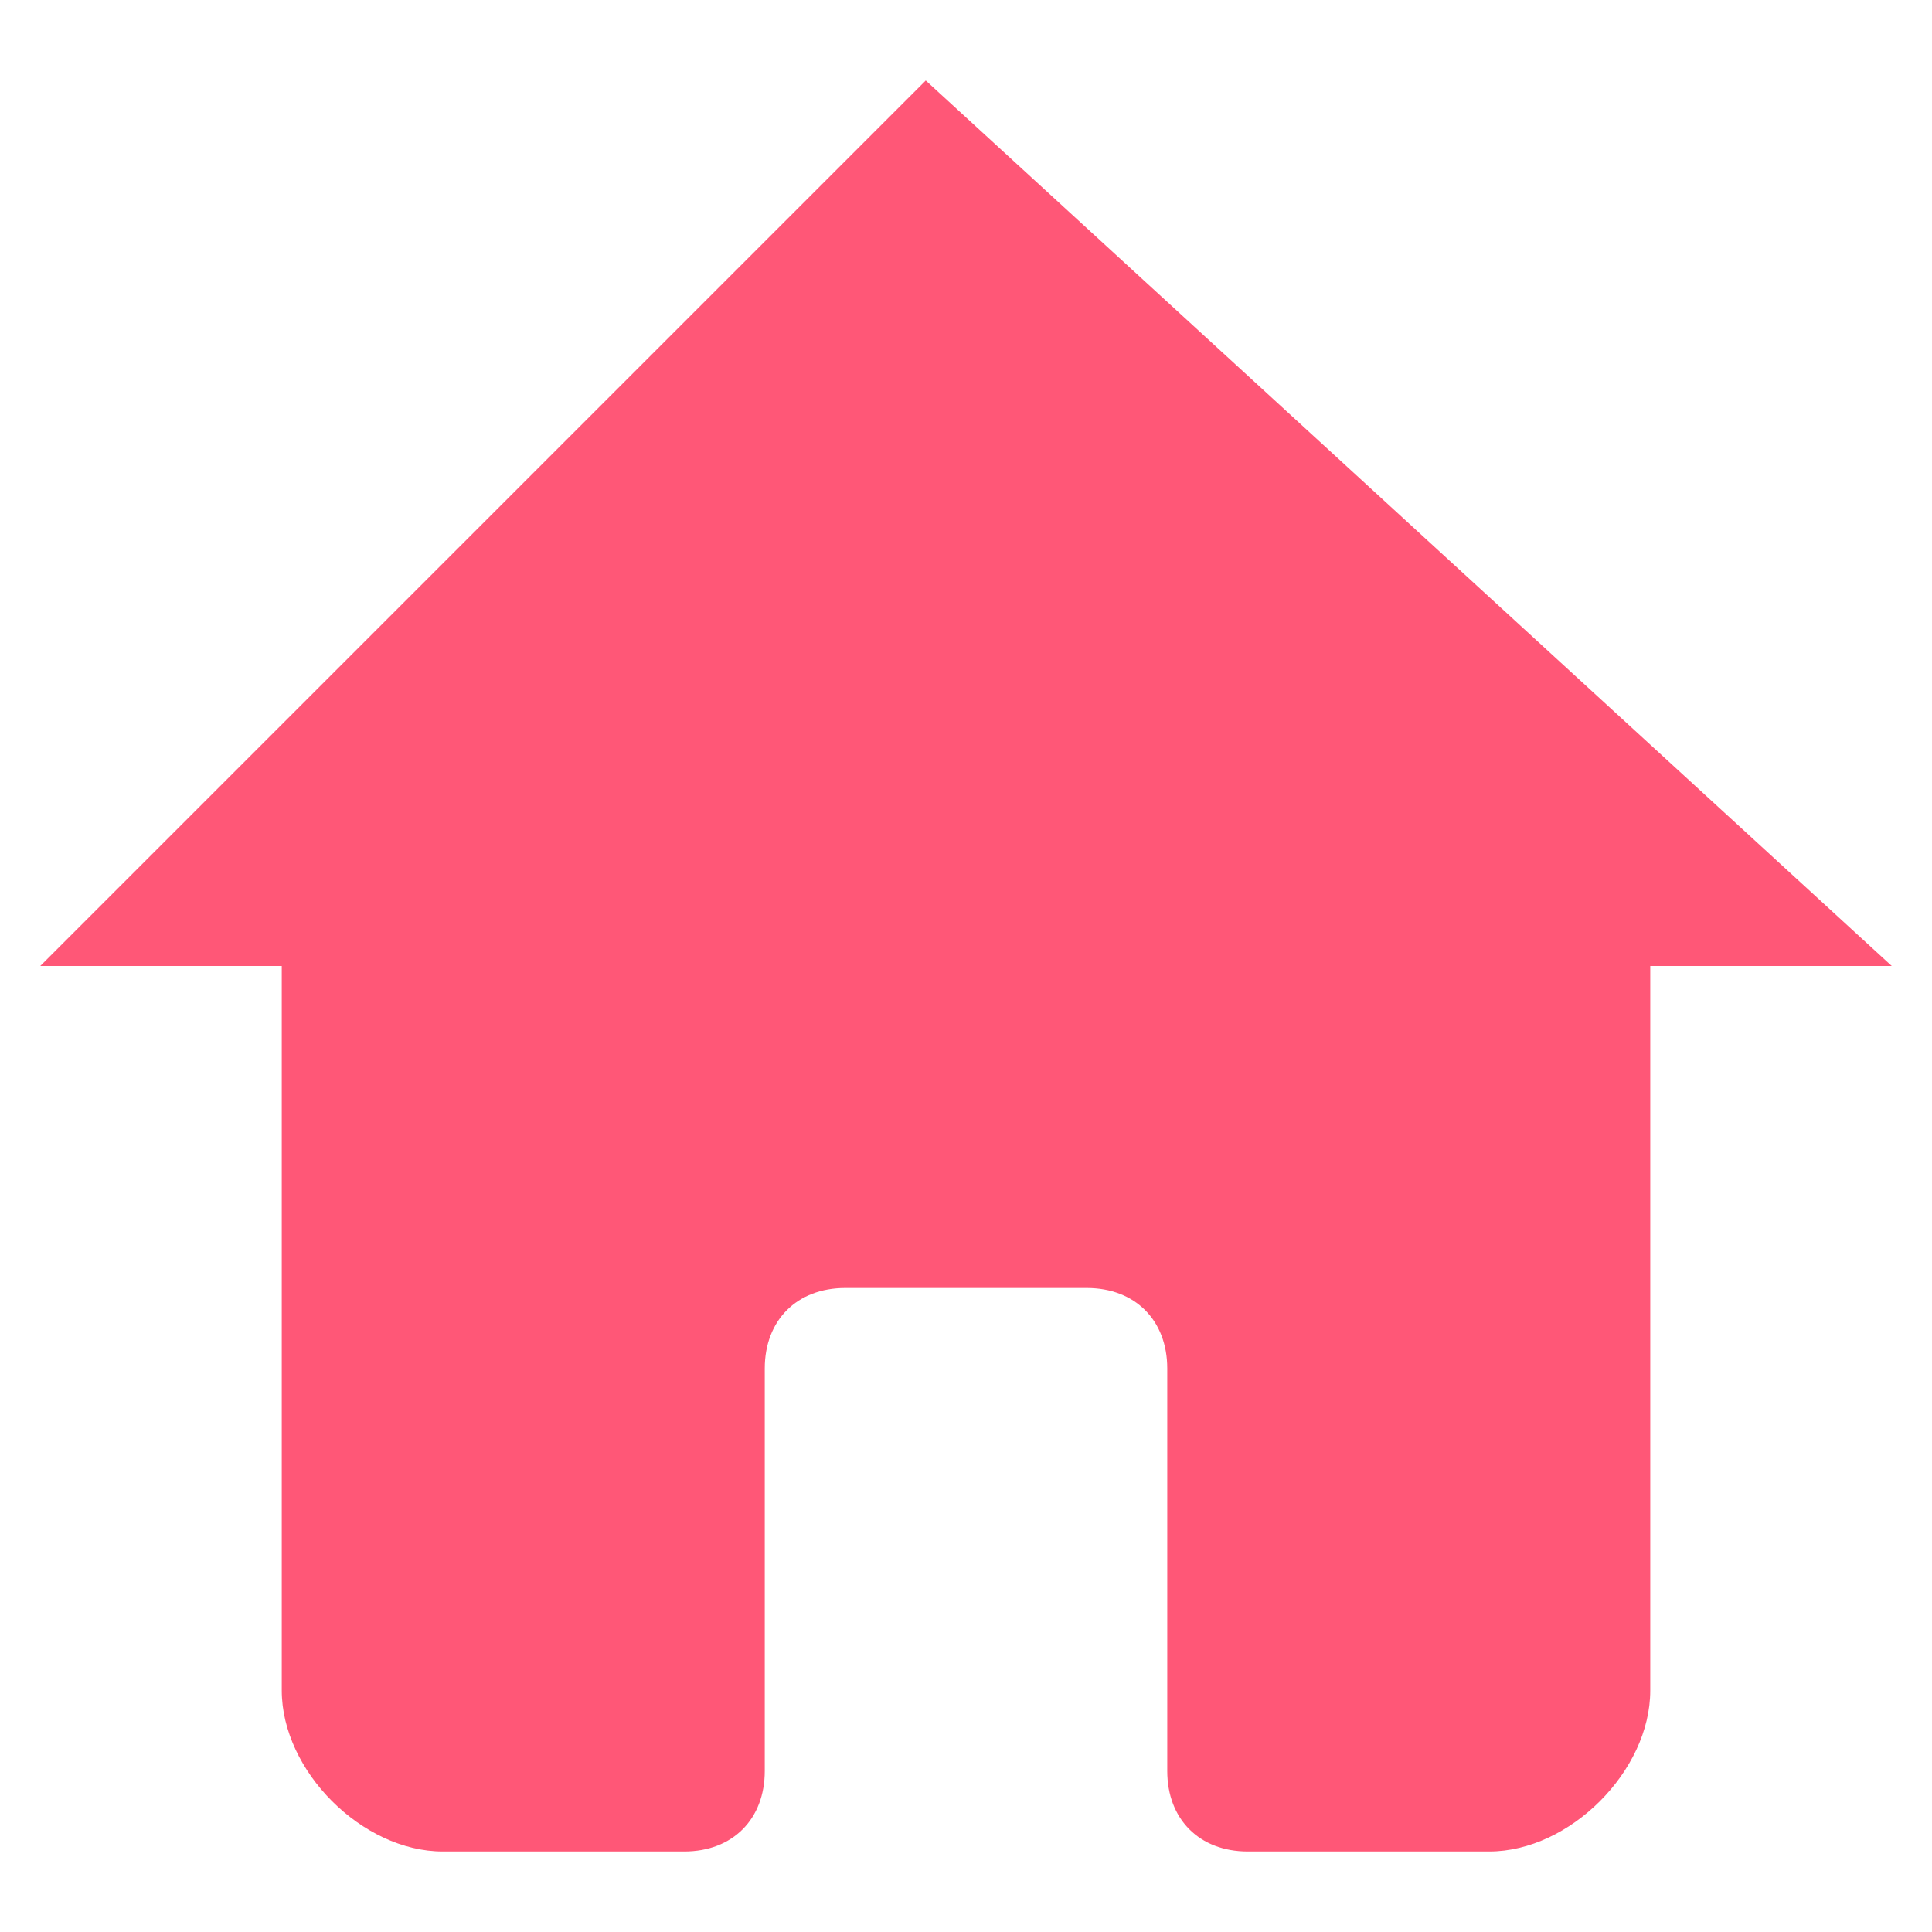
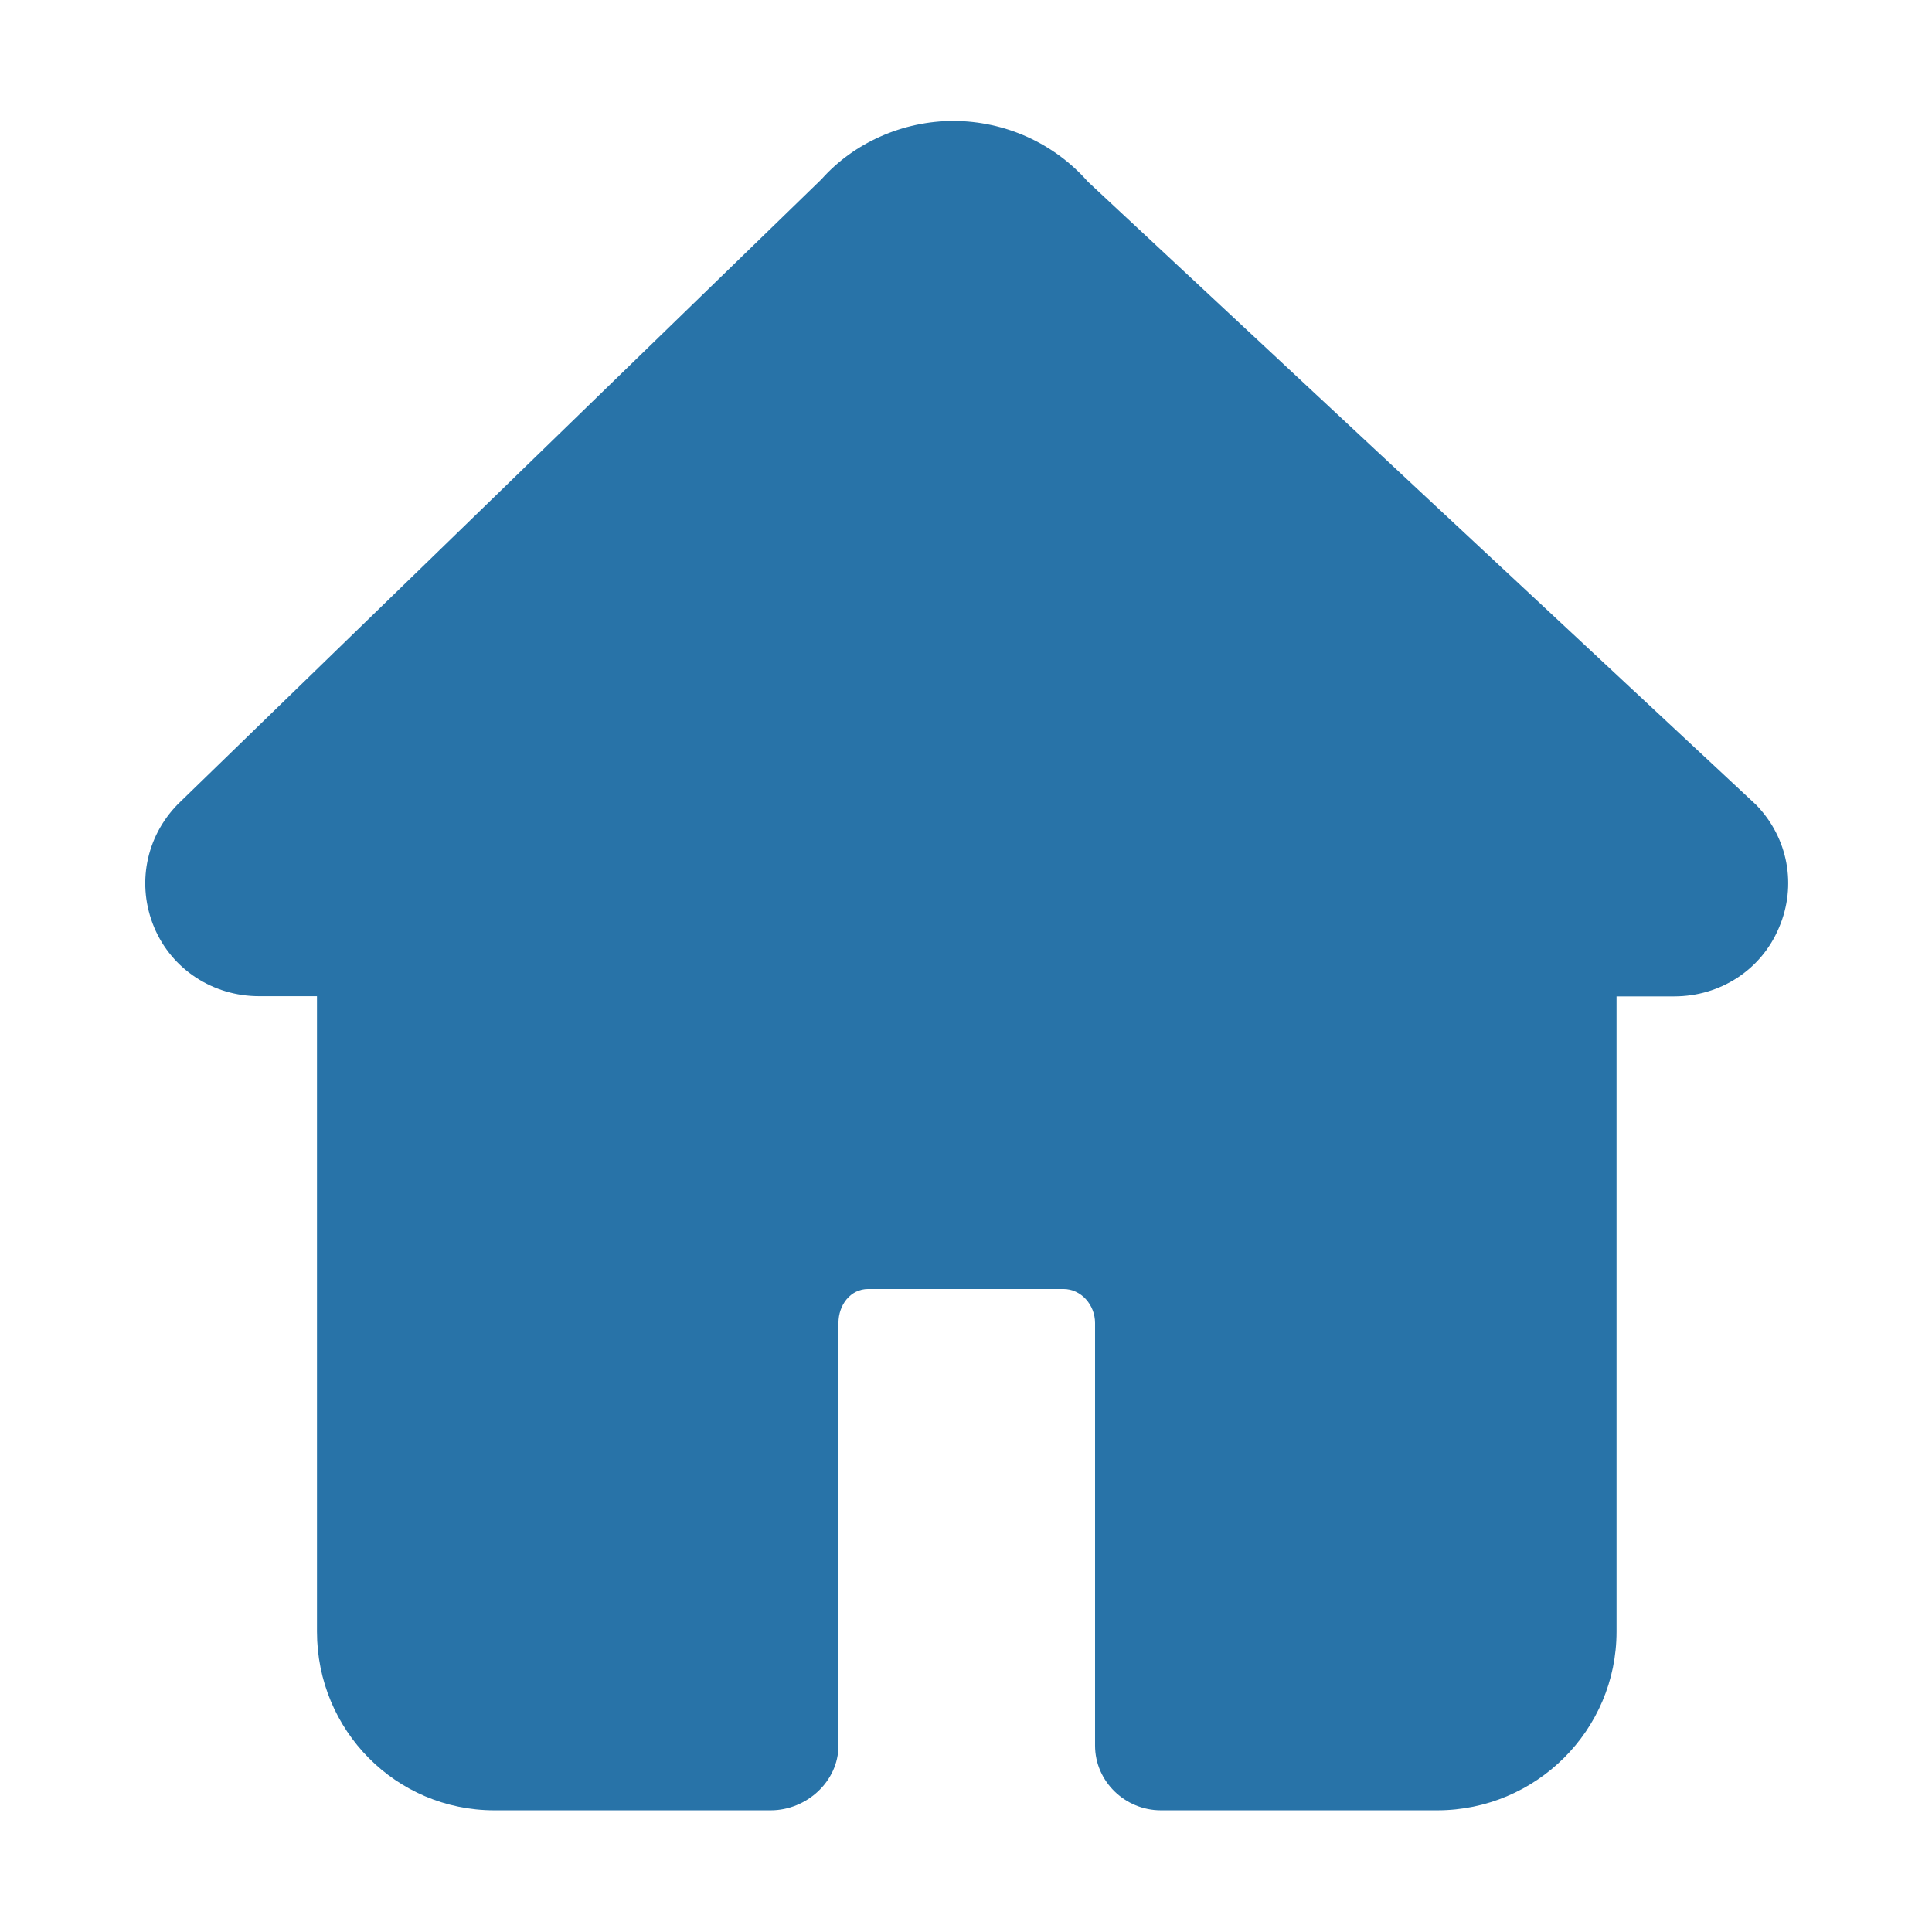
<svg xmlns="http://www.w3.org/2000/svg" class="icon" width="32px" height="32.00px" viewBox="0 0 1024 1024" version="1.1">
-   <path fill="#ff5777" d="M490.667 42.667l-469.333 469.333 128 0 0 384c0 42.667 42.667 85.333 85.333 85.333l85.333 0 42.667 0c25.6 0 42.667-17.067 42.667-42.667l0-42.667 0-42.667 0-128c0-25.6 17.067-42.667 42.667-42.667l128 0c25.6 0 42.667 17.067 42.667 42.667l0 85.333 0 85.333 0 42.667c0 25.6 17.067 42.667 42.667 42.667l42.667 0 85.333 0c42.667 0 85.333-42.667 85.333-85.333l0-384 128 0L490.667 42.667z" />
+   <path fill="#2873A8" d="M930.8 426.6L576.6 96.3c-17.9-20.4-43.8-32.1-71.2-32.2-27 0-52.8 11.6-70 30.9L94.2 426.3c-17 17.4-21.9 42.7-12.5 65.2 9.4 22.4 31.3 36.5 55.6 36.5H168v336.8c0 52.3 41.8 94.7 94 94.7h146.5c19 0 35.9-15.3 35.9-34.3v-224c0-9.5 6.3-18 15.8-18h103.4c9.5 0 16.8 8.5 16.8 18v224c0 19 15.9 34.3 34.9 34.3h146.5c52.3 0 95-42.4 95-94.7V528.1h30.6c24.3 0 46.1-14 55.5-36.4 9.6-22.4 4.8-47.7-12.1-65.1z" />
</svg>
